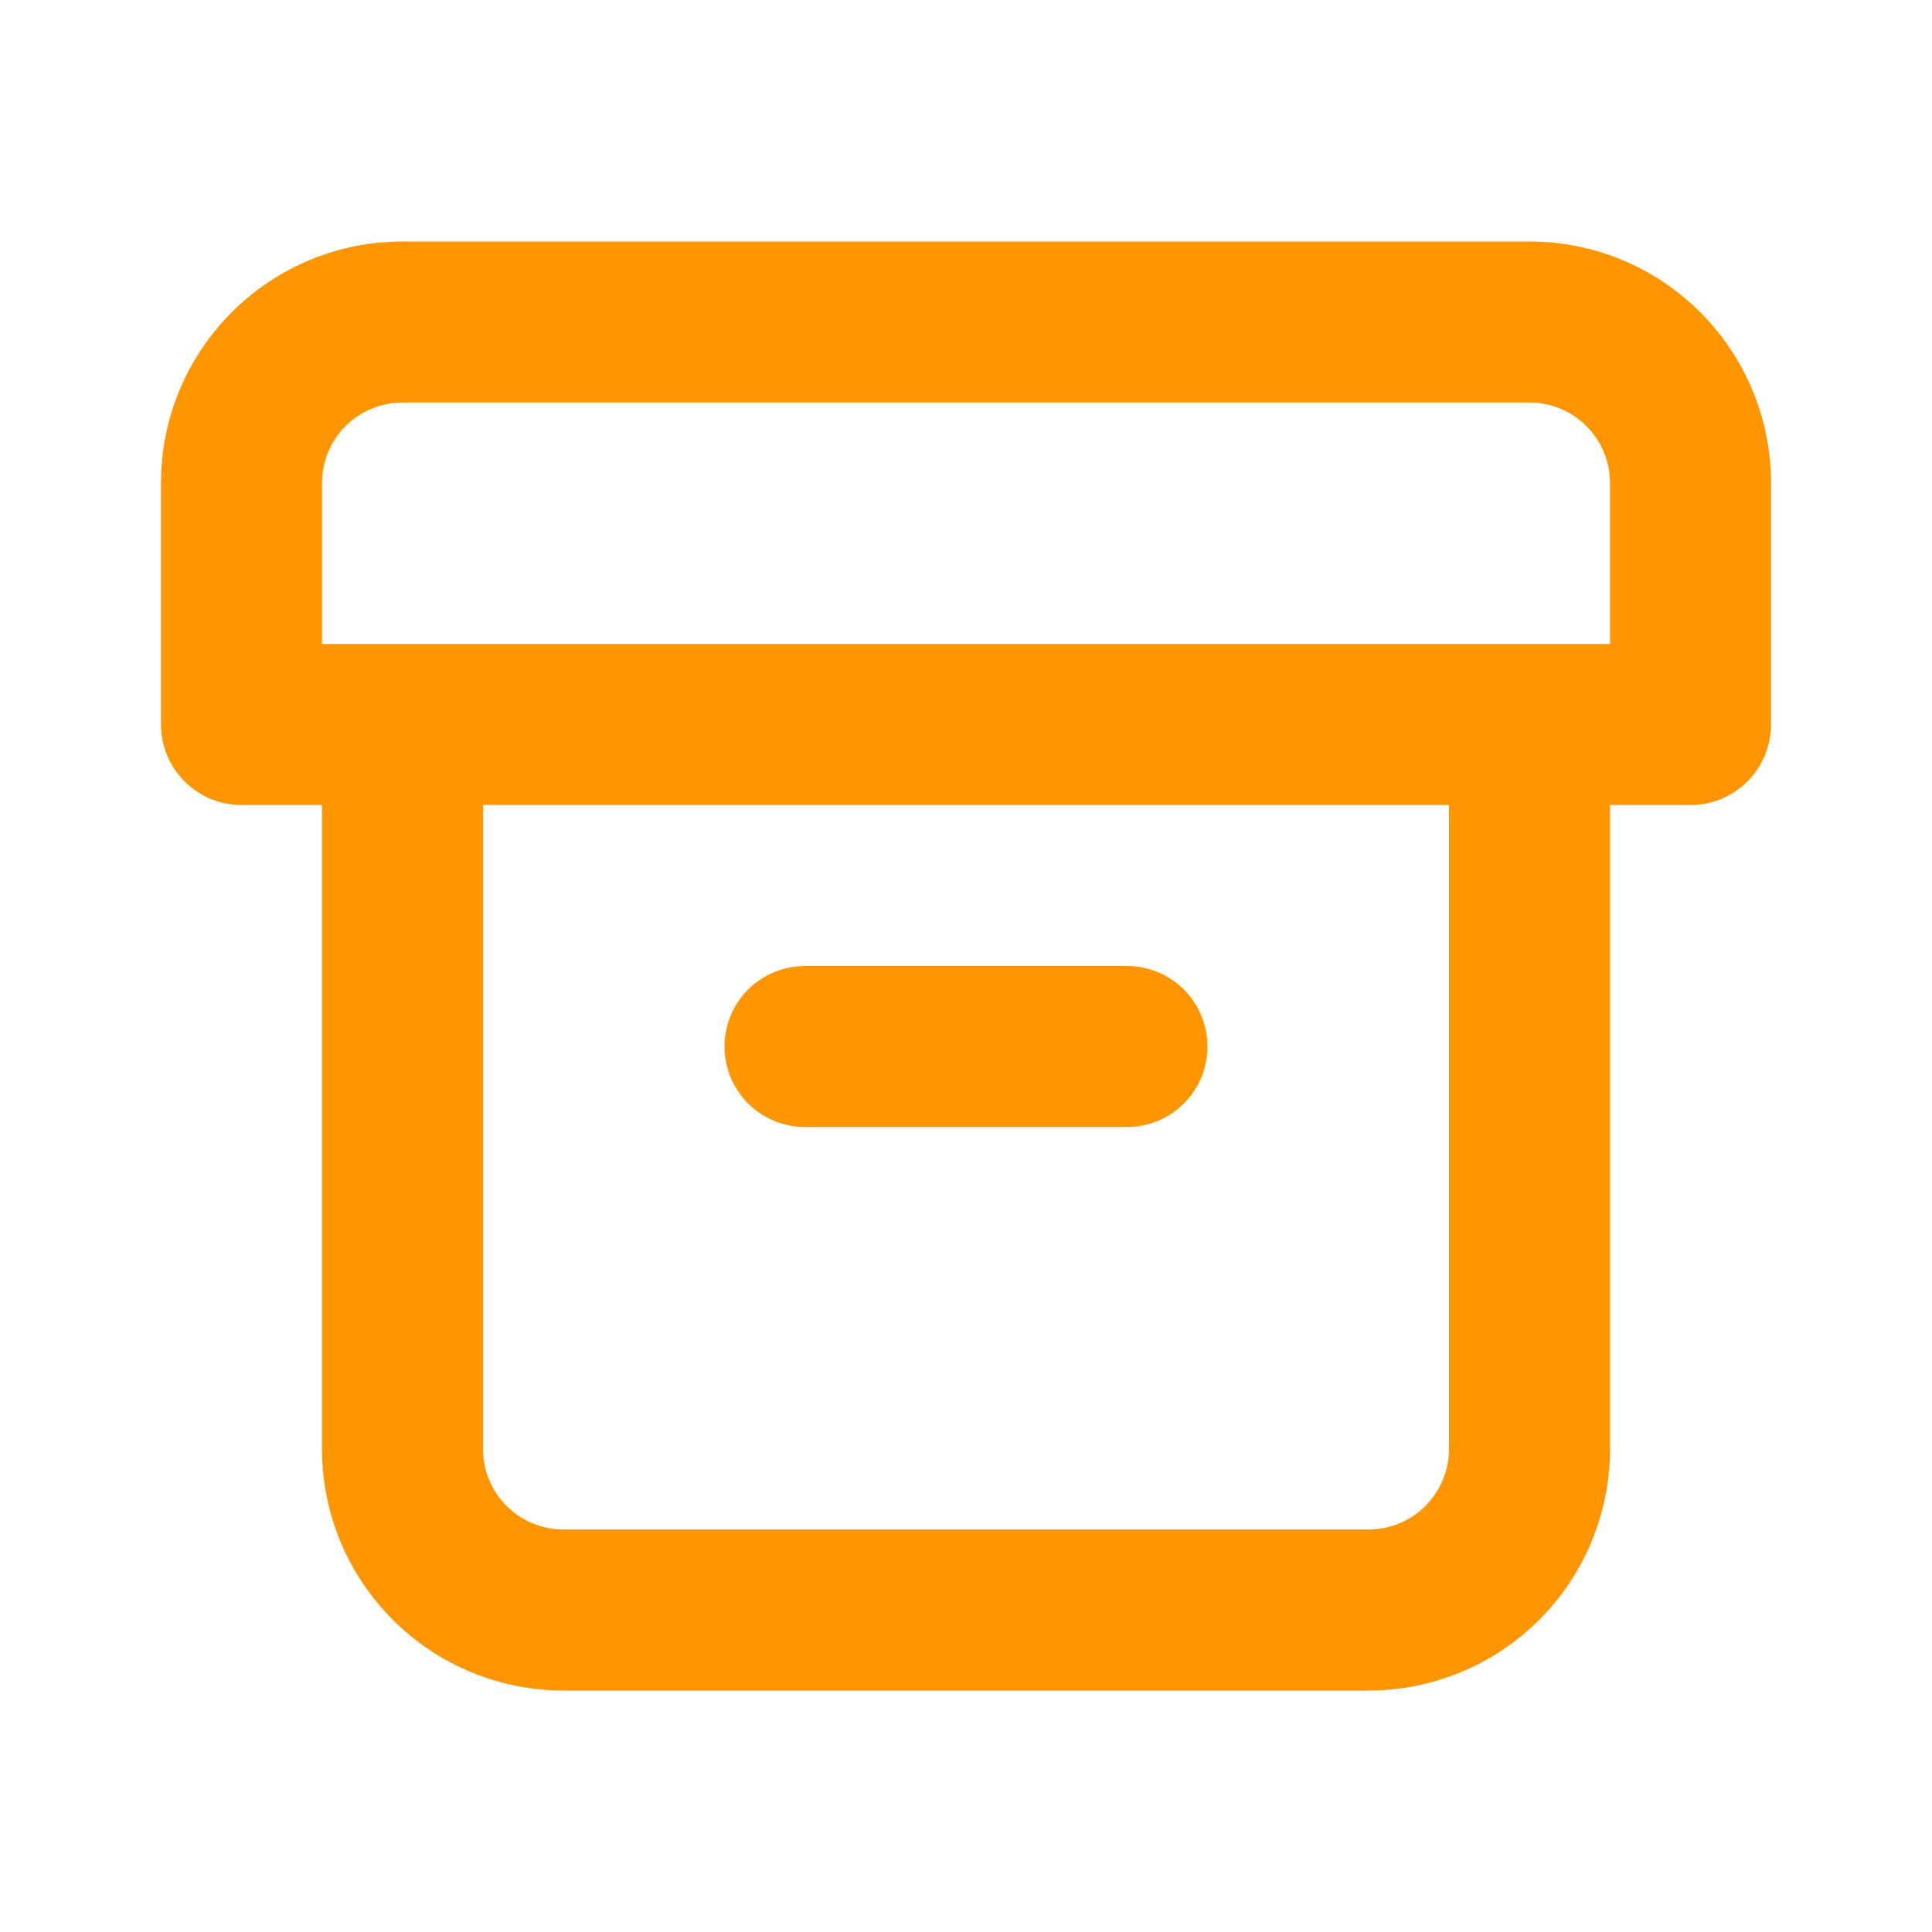
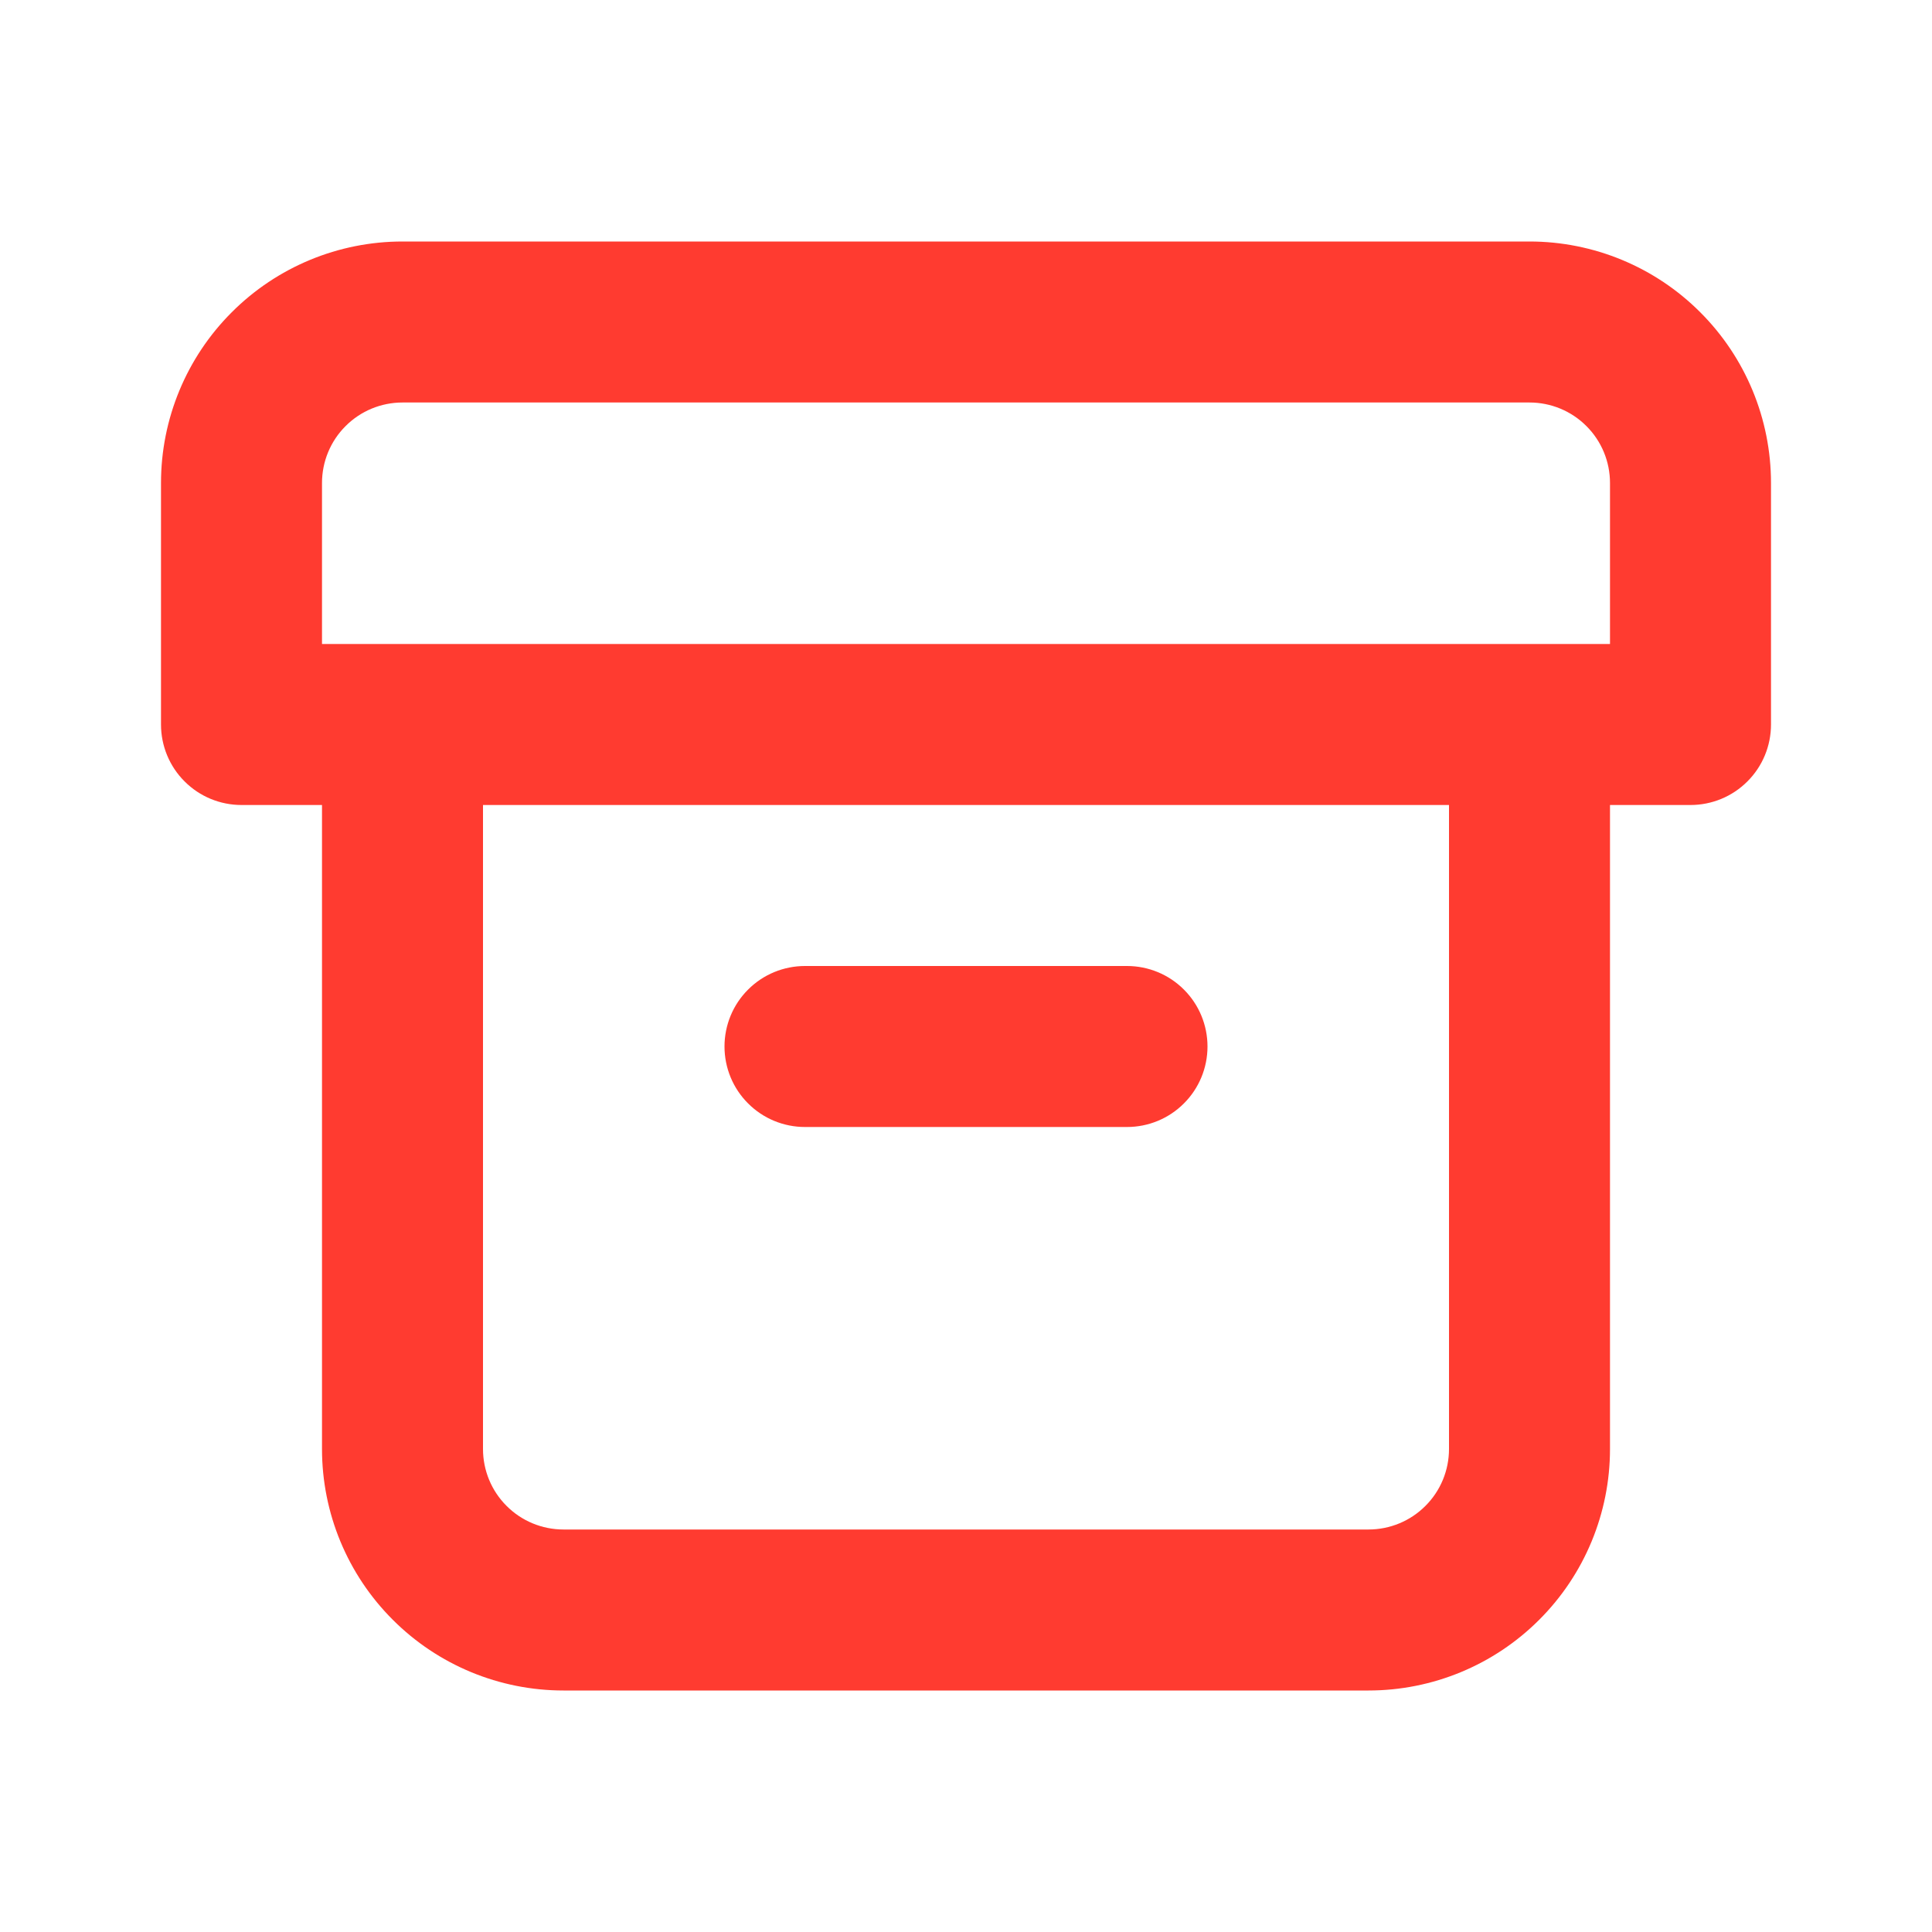
<svg xmlns="http://www.w3.org/2000/svg" width="24" height="24" viewBox="0 0 24 24" fill="none">
-   <path fill-rule="evenodd" clip-rule="evenodd" d="M10 14H14C14.265 14 14.52 13.895 14.707 13.707C14.895 13.52 15 13.265 15 13C15 12.735 14.895 12.48 14.707 12.293C14.52 12.105 14.265 12 14 12H10C9.735 12 9.48 12.105 9.293 12.293C9.105 12.48 9 12.735 9 13C9 13.265 9.105 13.52 9.293 13.707C9.48 13.895 9.735 14 10 14V14ZM19 3H5C4.204 3 3.441 3.316 2.879 3.879C2.316 4.441 2 5.204 2 6V9C2 9.265 2.105 9.52 2.293 9.707C2.48 9.895 2.735 10 3 10H4V18C4 18.796 4.316 19.559 4.879 20.121C5.441 20.684 6.204 21 7 21H17C17.796 21 18.559 20.684 19.121 20.121C19.684 19.559 20 18.796 20 18V10H21C21.265 10 21.52 9.895 21.707 9.707C21.895 9.52 22 9.265 22 9V6C22 5.204 21.684 4.441 21.121 3.879C20.559 3.316 19.796 3 19 3ZM18 18C18 18.265 17.895 18.52 17.707 18.707C17.52 18.895 17.265 19 17 19H7C6.735 19 6.48 18.895 6.293 18.707C6.105 18.52 6 18.265 6 18V10H18V18ZM20 8H4V6C4 5.735 4.105 5.48 4.293 5.293C4.48 5.105 4.735 5 5 5H19C19.265 5 19.52 5.105 19.707 5.293C19.895 5.48 20 5.735 20 6V8Z" fill="#FF9500" />
+   <path fill-rule="evenodd" clip-rule="evenodd" d="M10 14H14C14.265 14 14.52 13.895 14.707 13.707C14.895 13.52 15 13.265 15 13C15 12.735 14.895 12.48 14.707 12.293C14.52 12.105 14.265 12 14 12H10C9.735 12 9.48 12.105 9.293 12.293C9.105 12.48 9 12.735 9 13C9 13.265 9.105 13.52 9.293 13.707C9.48 13.895 9.735 14 10 14V14ZM19 3H5C4.204 3 3.441 3.316 2.879 3.879C2.316 4.441 2 5.204 2 6V9C2 9.265 2.105 9.52 2.293 9.707C2.48 9.895 2.735 10 3 10H4V18C4 18.796 4.316 19.559 4.879 20.121C5.441 20.684 6.204 21 7 21H17C17.796 21 18.559 20.684 19.121 20.121C19.684 19.559 20 18.796 20 18V10H21C21.265 10 21.52 9.895 21.707 9.707C21.895 9.52 22 9.265 22 9V6C22 5.204 21.684 4.441 21.121 3.879C20.559 3.316 19.796 3 19 3ZM18 18C18 18.265 17.895 18.52 17.707 18.707C17.52 18.895 17.265 19 17 19H7C6.735 19 6.48 18.895 6.293 18.707C6.105 18.52 6 18.265 6 18V10H18V18ZM20 8H4V6C4 5.735 4.105 5.48 4.293 5.293C4.48 5.105 4.735 5 5 5H19C19.265 5 19.52 5.105 19.707 5.293C19.895 5.48 20 5.735 20 6V8Z" fill="#FF3B30" />
</svg>
